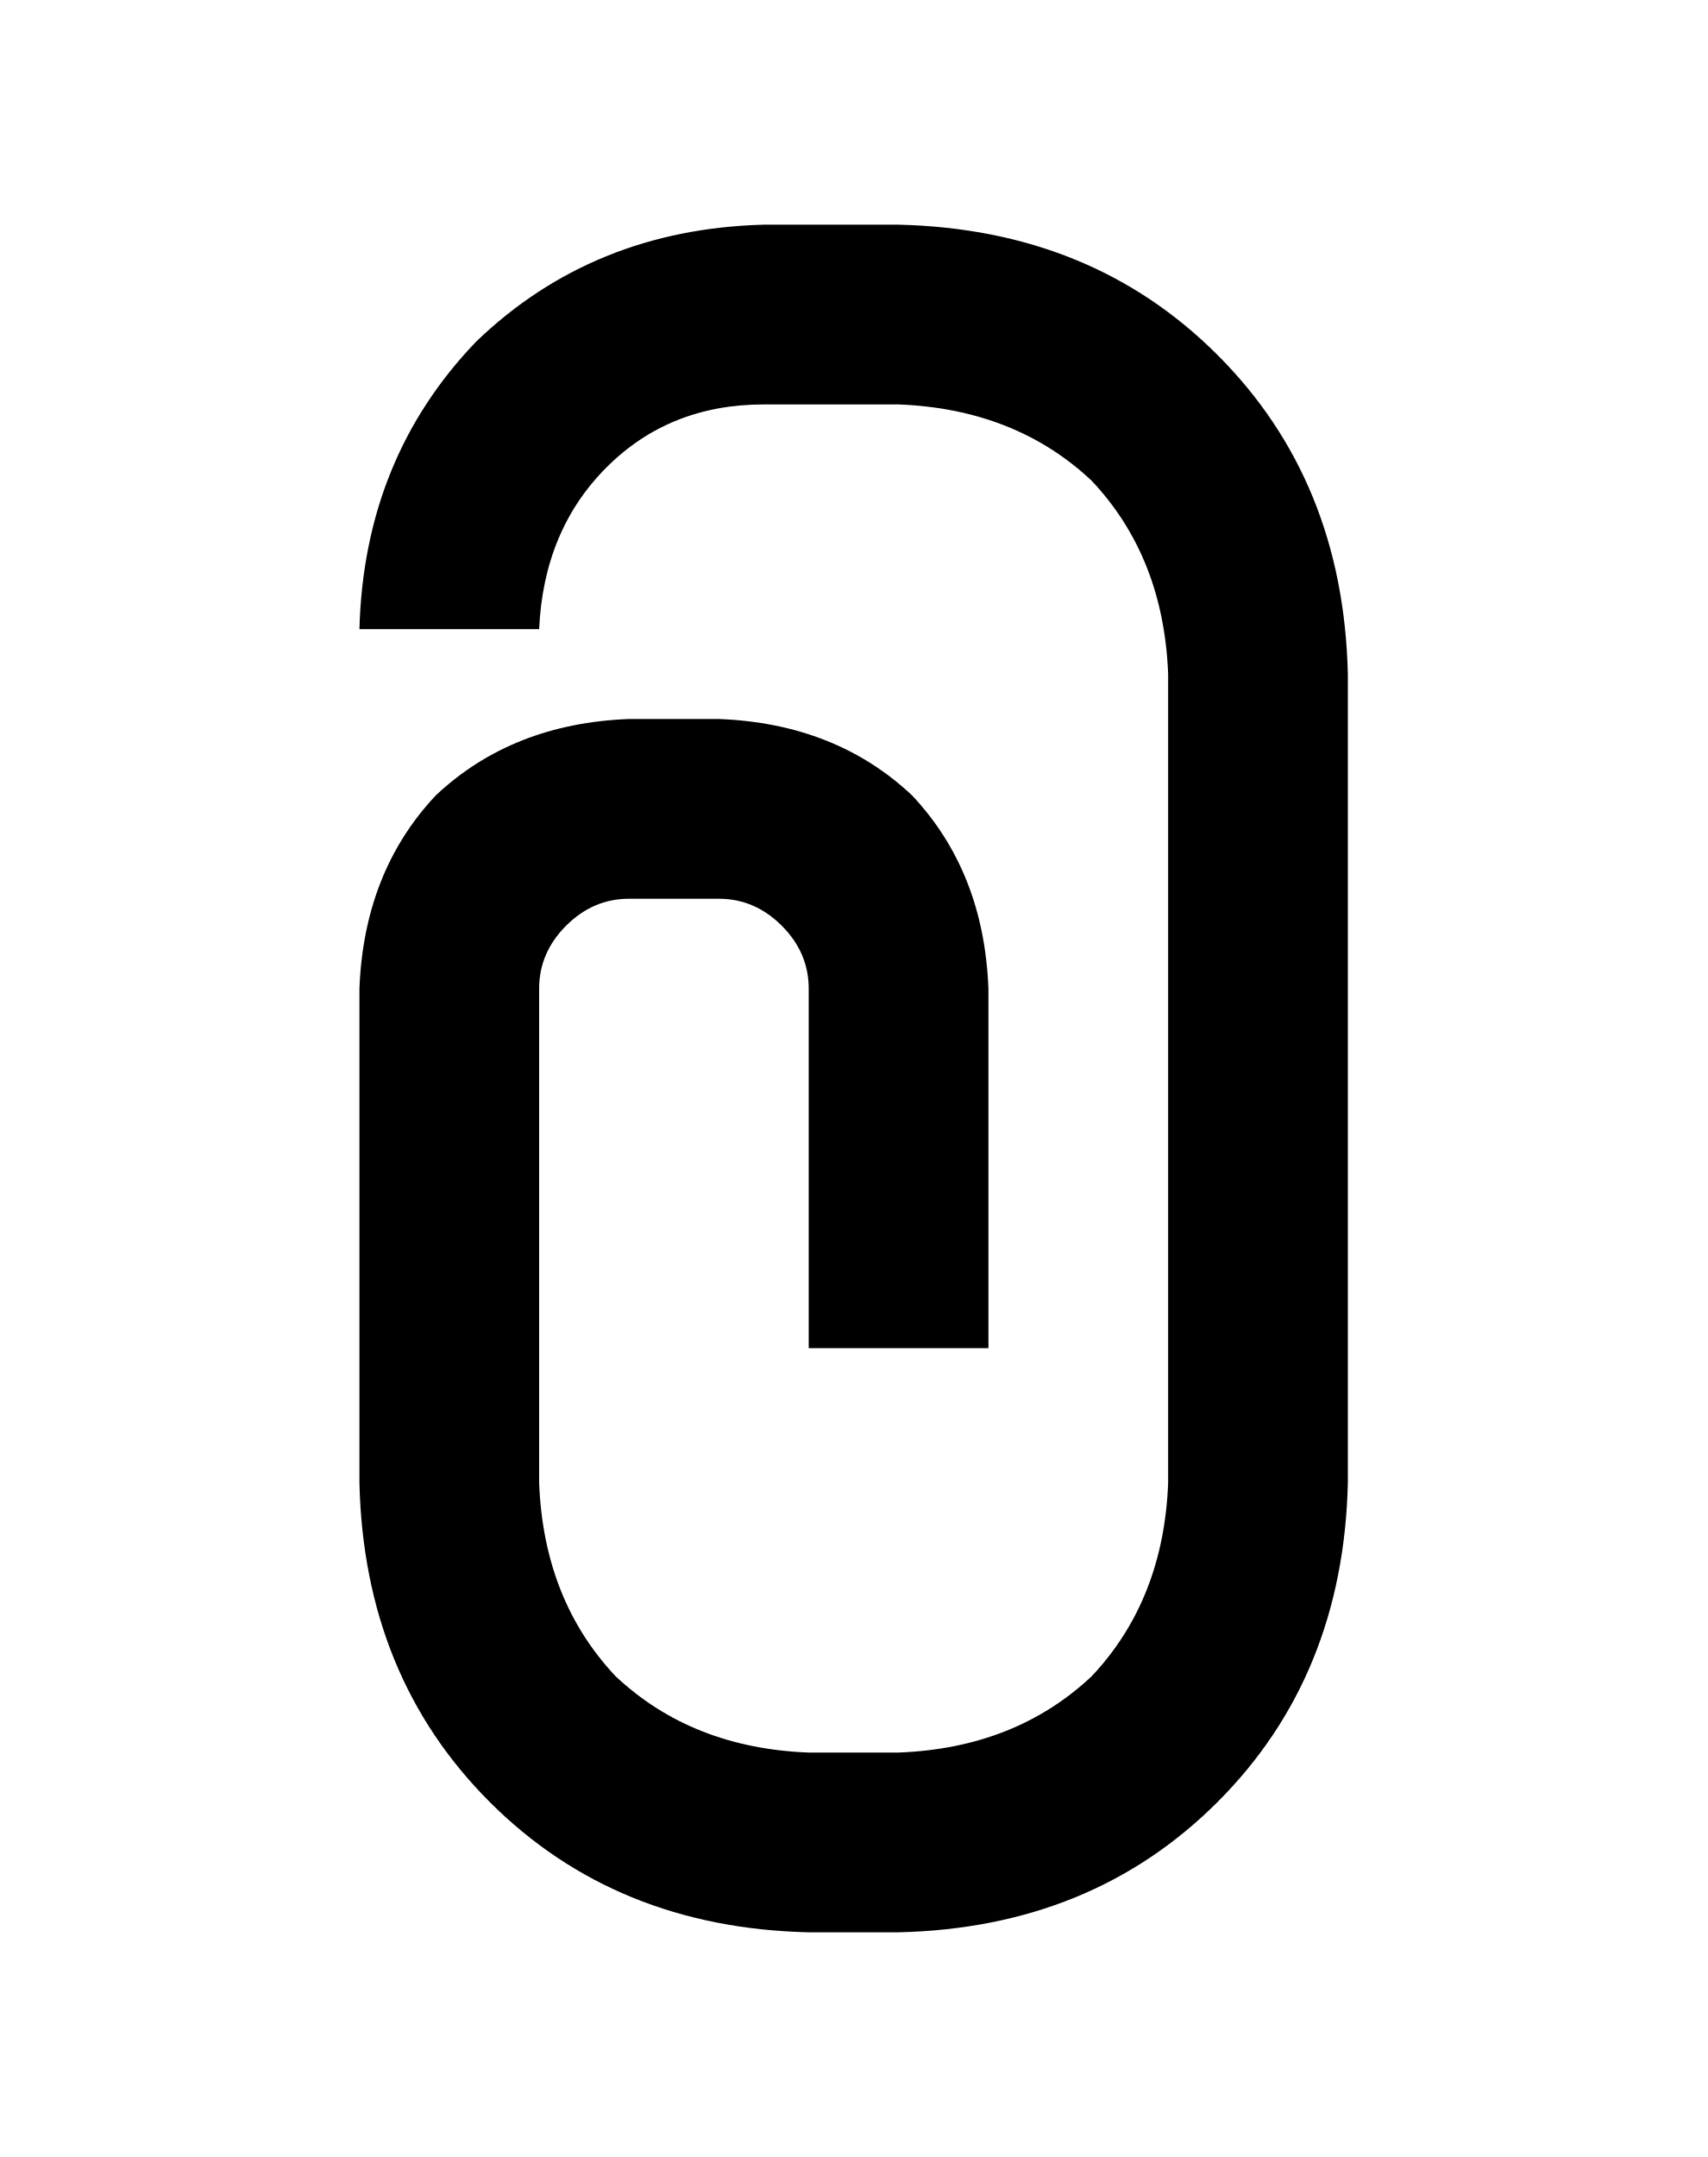
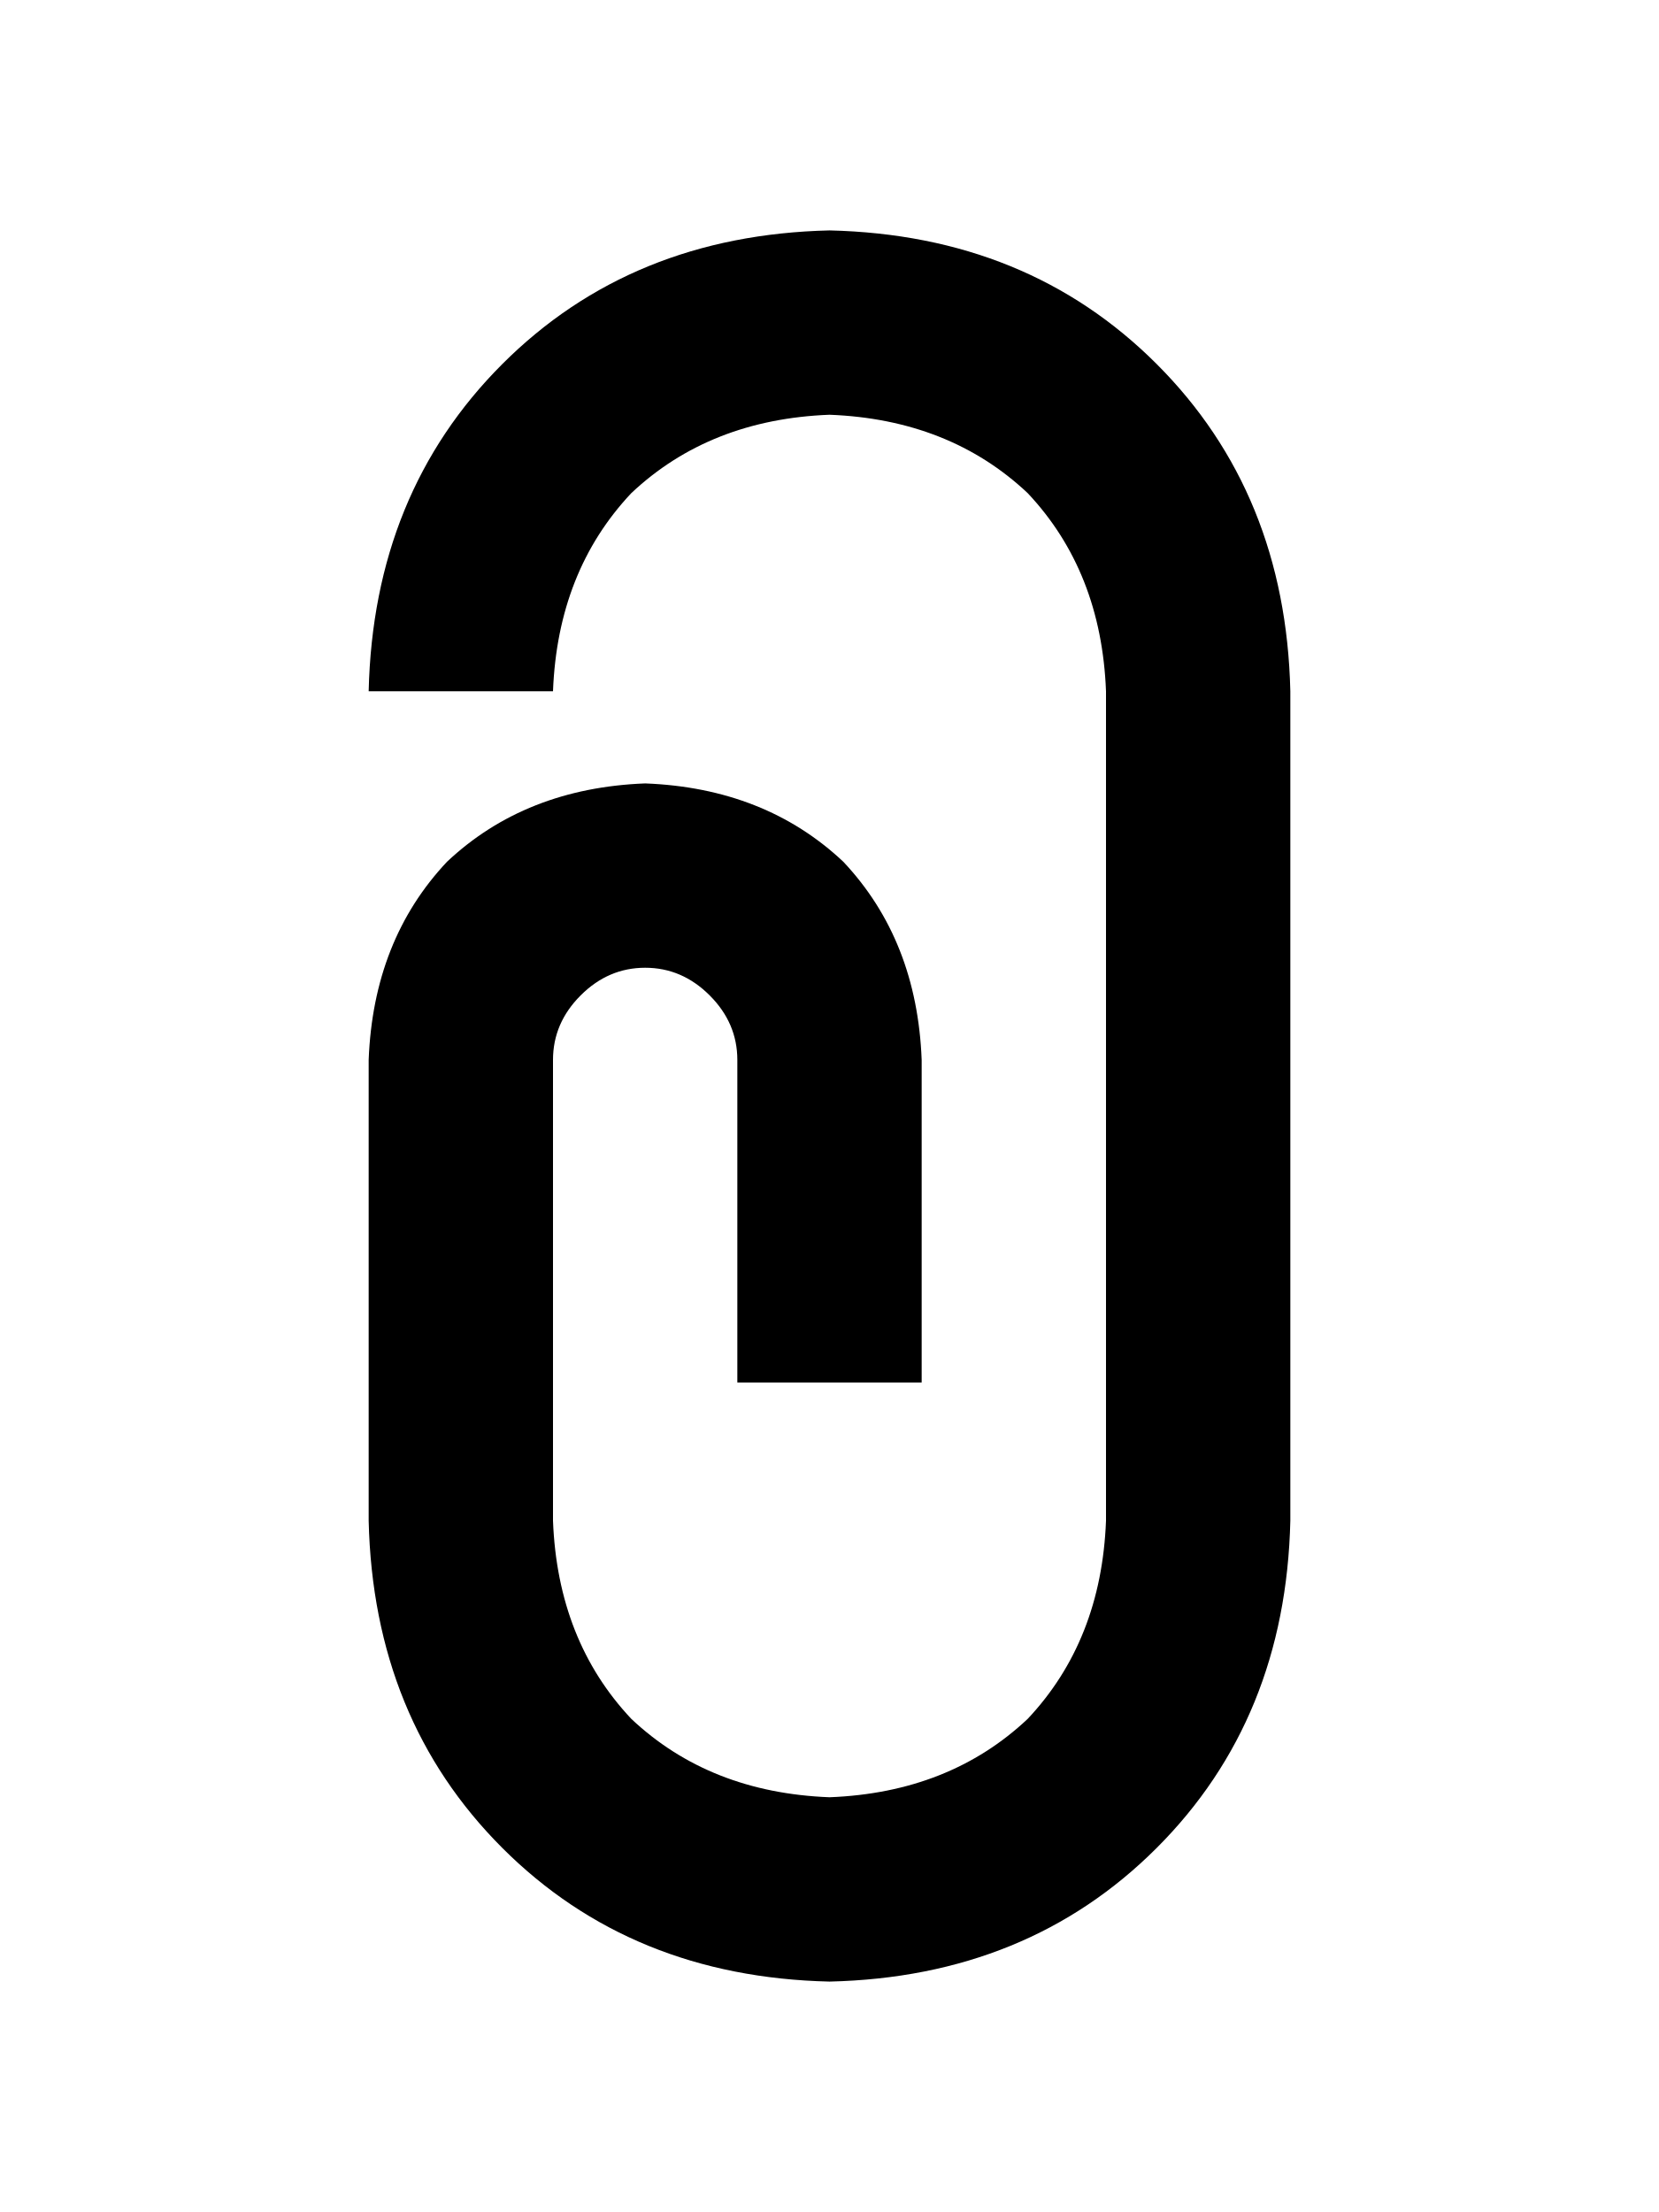
- <svg xmlns="http://www.w3.org/2000/svg" width="380" height="480" viewBox="0 0 380 480">
-   <path d="M80 220l0 110q1 43 29 71 28 28 71 29l20 0q43-1 71-29 28-28 29-71l0-180q-1-43-29-71-28-28-71-29l-30 0q-38 1-64 26-25 26-26 64l40 0q1-22 15-36 14-14 35-14l30 0q26 1 43 17 16 17 17 43l0 180q-1 26-17 43-17 16-43 17l-20 0q-26-1-43-17-16-17-17-43l0-110q0-8 6-14 6-6 14-6l20 0q8 0 14 6 6 6 6 14l0 80 40 0 0-80q-1-26-17-43-17-16-43-17l-20 0q-26 1-43 17-16 17-17 43l0 0z" />
+ <svg xmlns="http://www.w3.org/2000/svg" width="360" height="480" viewBox="0 0 360 480">
+   <path d="M80 230l0 100q1 43 29 71 28 28 71 29 43-1 71-29 28-28 29-71l0-180q-1-43-29-71-28-28-71-29-43 1-71 29-28 28-29 71l40 0q1-26 17-43 17-16 43-17 26 1 43 17 16 17 17 43l0 180q-1 26-17 43-17 16-43 17-26-1-43-17-16-17-17-43l0-100q0-8 6-14 6-6 14-6 8 0 14 6 6 6 6 14l0 70 40 0 0-70q-1-26-17-43-17-16-43-17-26 1-43 17-16 17-17 43l0 0z" />
</svg>
